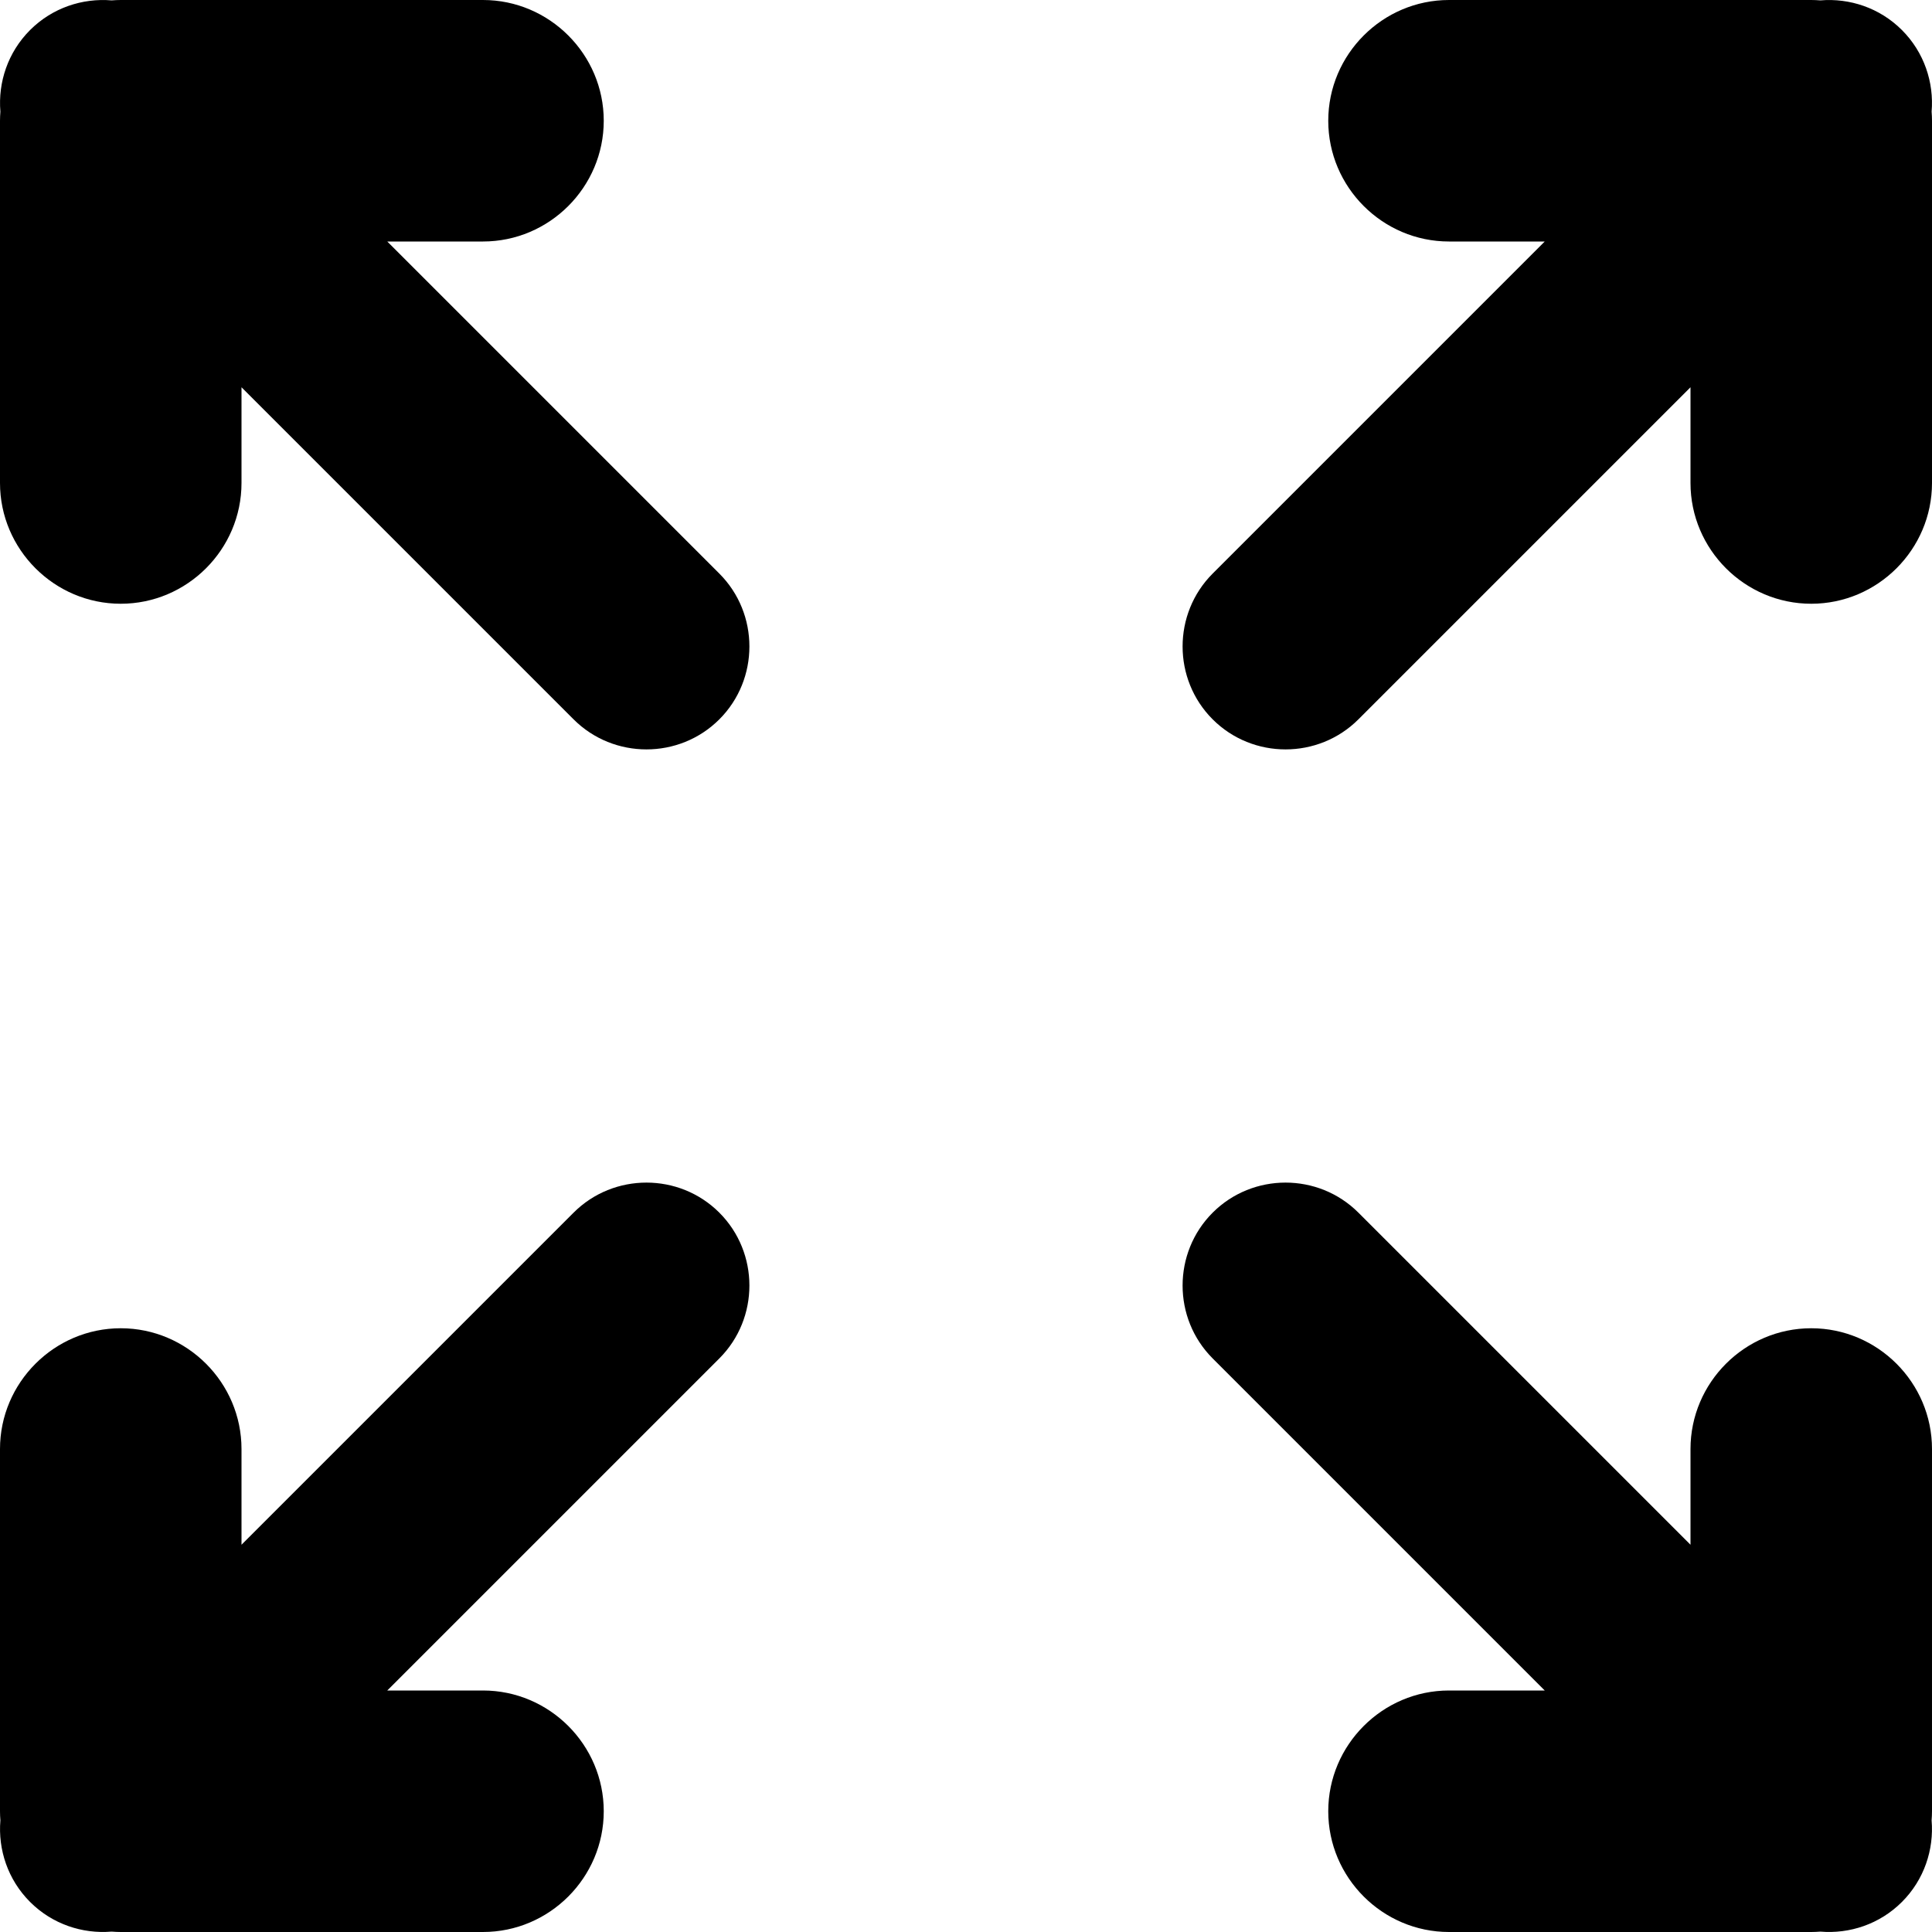
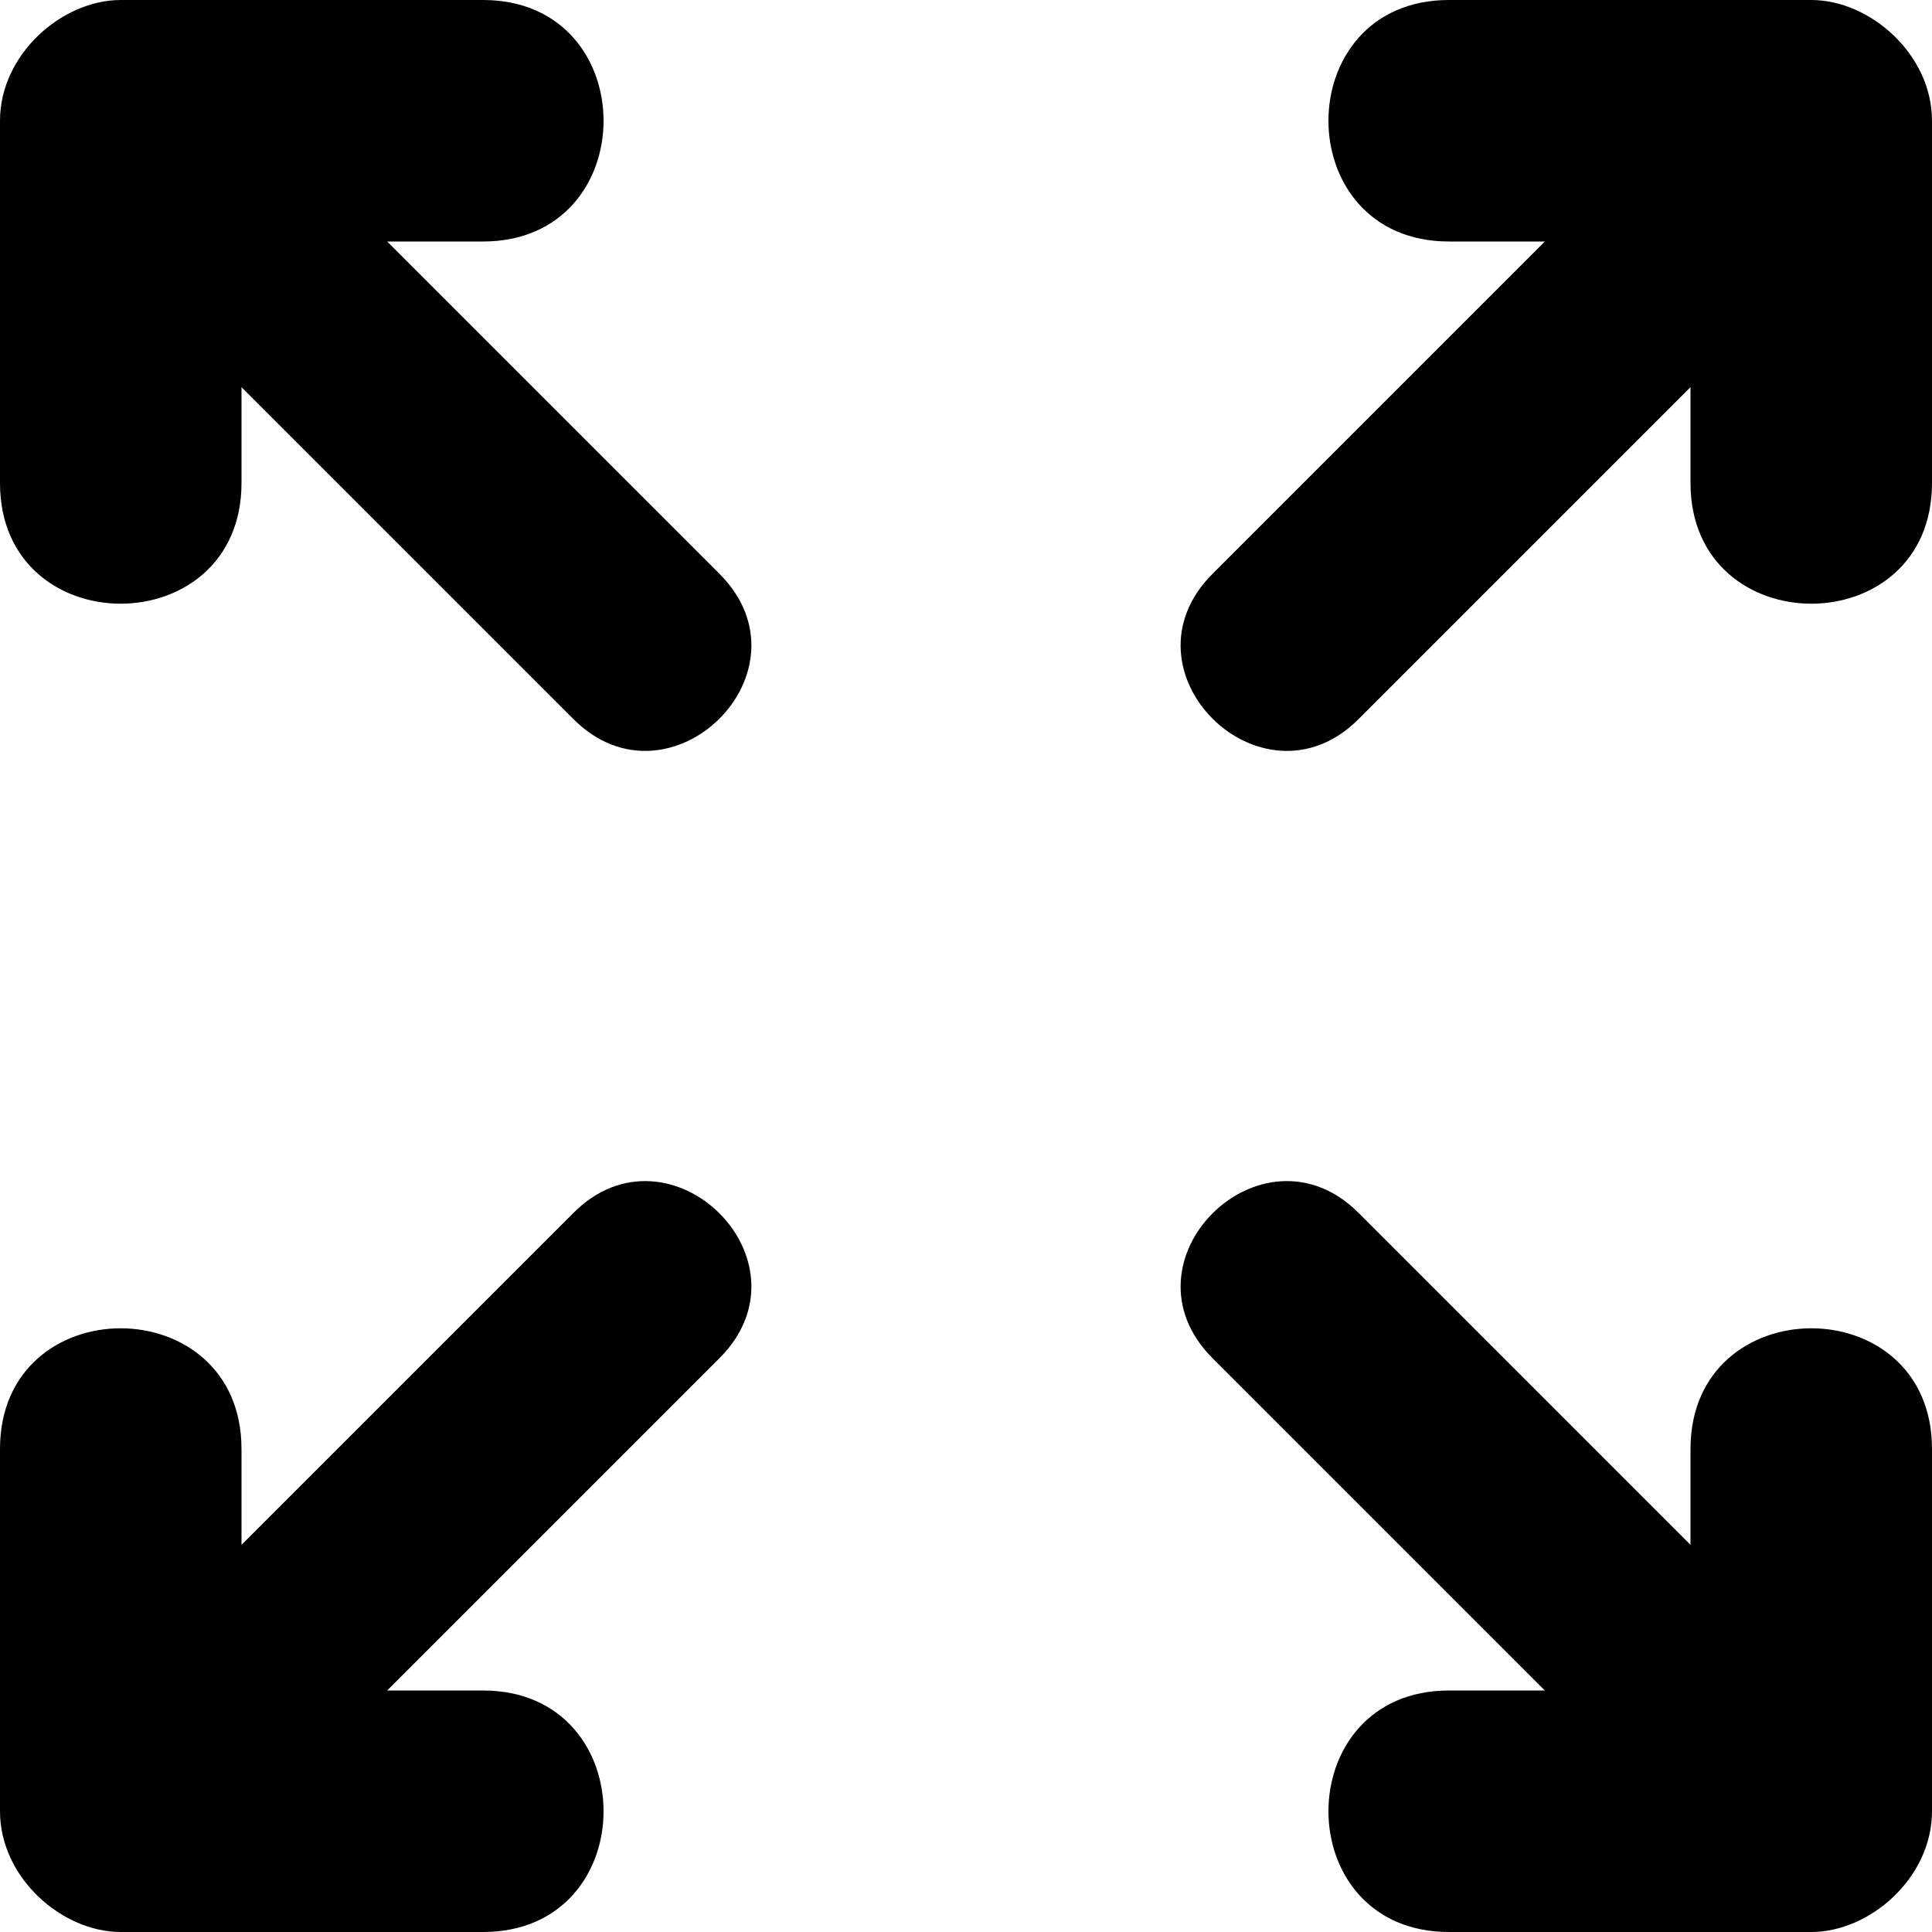
<svg xmlns="http://www.w3.org/2000/svg" viewBox="0 0 512 512">
-   <path class="lexicon-icon-outline expand-bottom-right" d="M480 352v0c-17.6 0-32 14.4-32 32v25.373l-88.005-88.005c-10.623-10.623-28.005-10.623-38.627 0v0c-10.623 10.623-10.623 28.005 0 38.627l88.005 88.005h-25.373c-17.6 0-32 14.4-32 32v0c0 17.6 14.4 32 32 32h96c0.815 0 1.62-0.041 2.419-0.101 7.747 0.646 15.721-1.971 21.614-7.865v0c5.894-5.894 8.512-13.868 7.865-21.614 0.060-0.8 0.101-1.604 0.101-2.419v-96c0-17.6-14.4-32-32-32z" />
-   <path class="lexicon-icon-outline expand-top-right" d="M352 32v0c0 17.6 14.4 32 32 32h25.373l-88.005 88.005c-10.623 10.623-10.623 28.005 0 38.627v0c10.623 10.623 28.005 10.623 38.627 0l88.005-88.005v25.373c0 17.6 14.4 32 32 32v0c17.6 0 32-14.4 32-32v-96c0-0.814-0.041-1.619-0.101-2.419 0.646-7.747-1.971-15.72-7.865-21.614v0c-5.894-5.894-13.868-8.511-21.614-7.865-0.8-0.060-1.604-0.102-2.419-0.102h-96c-17.6 0-32 14.4-32 32z" />
-   <path class="lexicon-icon-outline expand-top-left" d="M32 160v0c17.6 0 32-14.4 32-32v-25.373l88.005 88.005c10.623 10.623 28.005 10.623 38.627 0v0c10.623-10.623 10.623-28.005 0-38.627l-88.005-88.005h25.373c17.6 0 32-14.4 32-32v0c0-17.6-14.4-32-32-32h-96c-0.814 0-1.619 0.041-2.419 0.102-7.747-0.646-15.72 1.972-21.614 7.865v0c-5.894 5.894-8.511 13.868-7.865 21.614-0.060 0.799-0.102 1.605-0.102 2.419v96c0 17.6 14.4 32 32 32z" />
-   <path class="lexicon-icon-outline expand-bottom-left" d="M160 480v0c0-17.6-14.4-32-32-32h-25.373l88.005-88.005c10.623-10.623 10.623-28.005 0-38.627v0c-10.623-10.623-28.005-10.623-38.627 0l-88.005 88.005v-25.373c0-17.6-14.4-32-32-32v0c-17.6 0-32 14.4-32 32v96c0 0.815 0.041 1.62 0.102 2.419-0.646 7.747 1.972 15.721 7.865 21.614v0c5.894 5.894 13.867 8.512 21.614 7.865 0.799 0.060 1.605 0.101 2.419 0.101h96c17.6 0 32-14.4 32-32z" />
+   <path class="lexicon-icon-outline" d="M64,128v-25.4l88,88c25.5,25.5,64.5-12.8,38.6-38.6l-88-88H128c42.6,0,42.6-64,0-64H32C16.4,0,0,14.4,0,32v96C0,170.7,64,170.6,64,128z M448,128v-25.4l-88,88c-25.5,25.5-64.5-12.8-38.6-38.6l88-88H384c-42.6,0-42.6-64,0-64h96c15.6,0,32,14.4,32,32v96C512,170.7,448,170.6,448,128z M64,384v25.4l88-88c25.5-25.5,64.5,12.8,38.6,38.6l-88,88H128c42.6,0,42.6,64,0,64H32c-15.6,0-32-14.4-32-32v-96C0,341.3,64,341.4,64,384z M448,384v25.4l-88-88c-25.5-25.5-64.5,12.8-38.6,38.6l88,88H384c-42.6,0-42.6,64,0,64h96c15.6,0,32-14.4,32-32v-96C512,341.3,448,341.4,448,384z" />
</svg>
